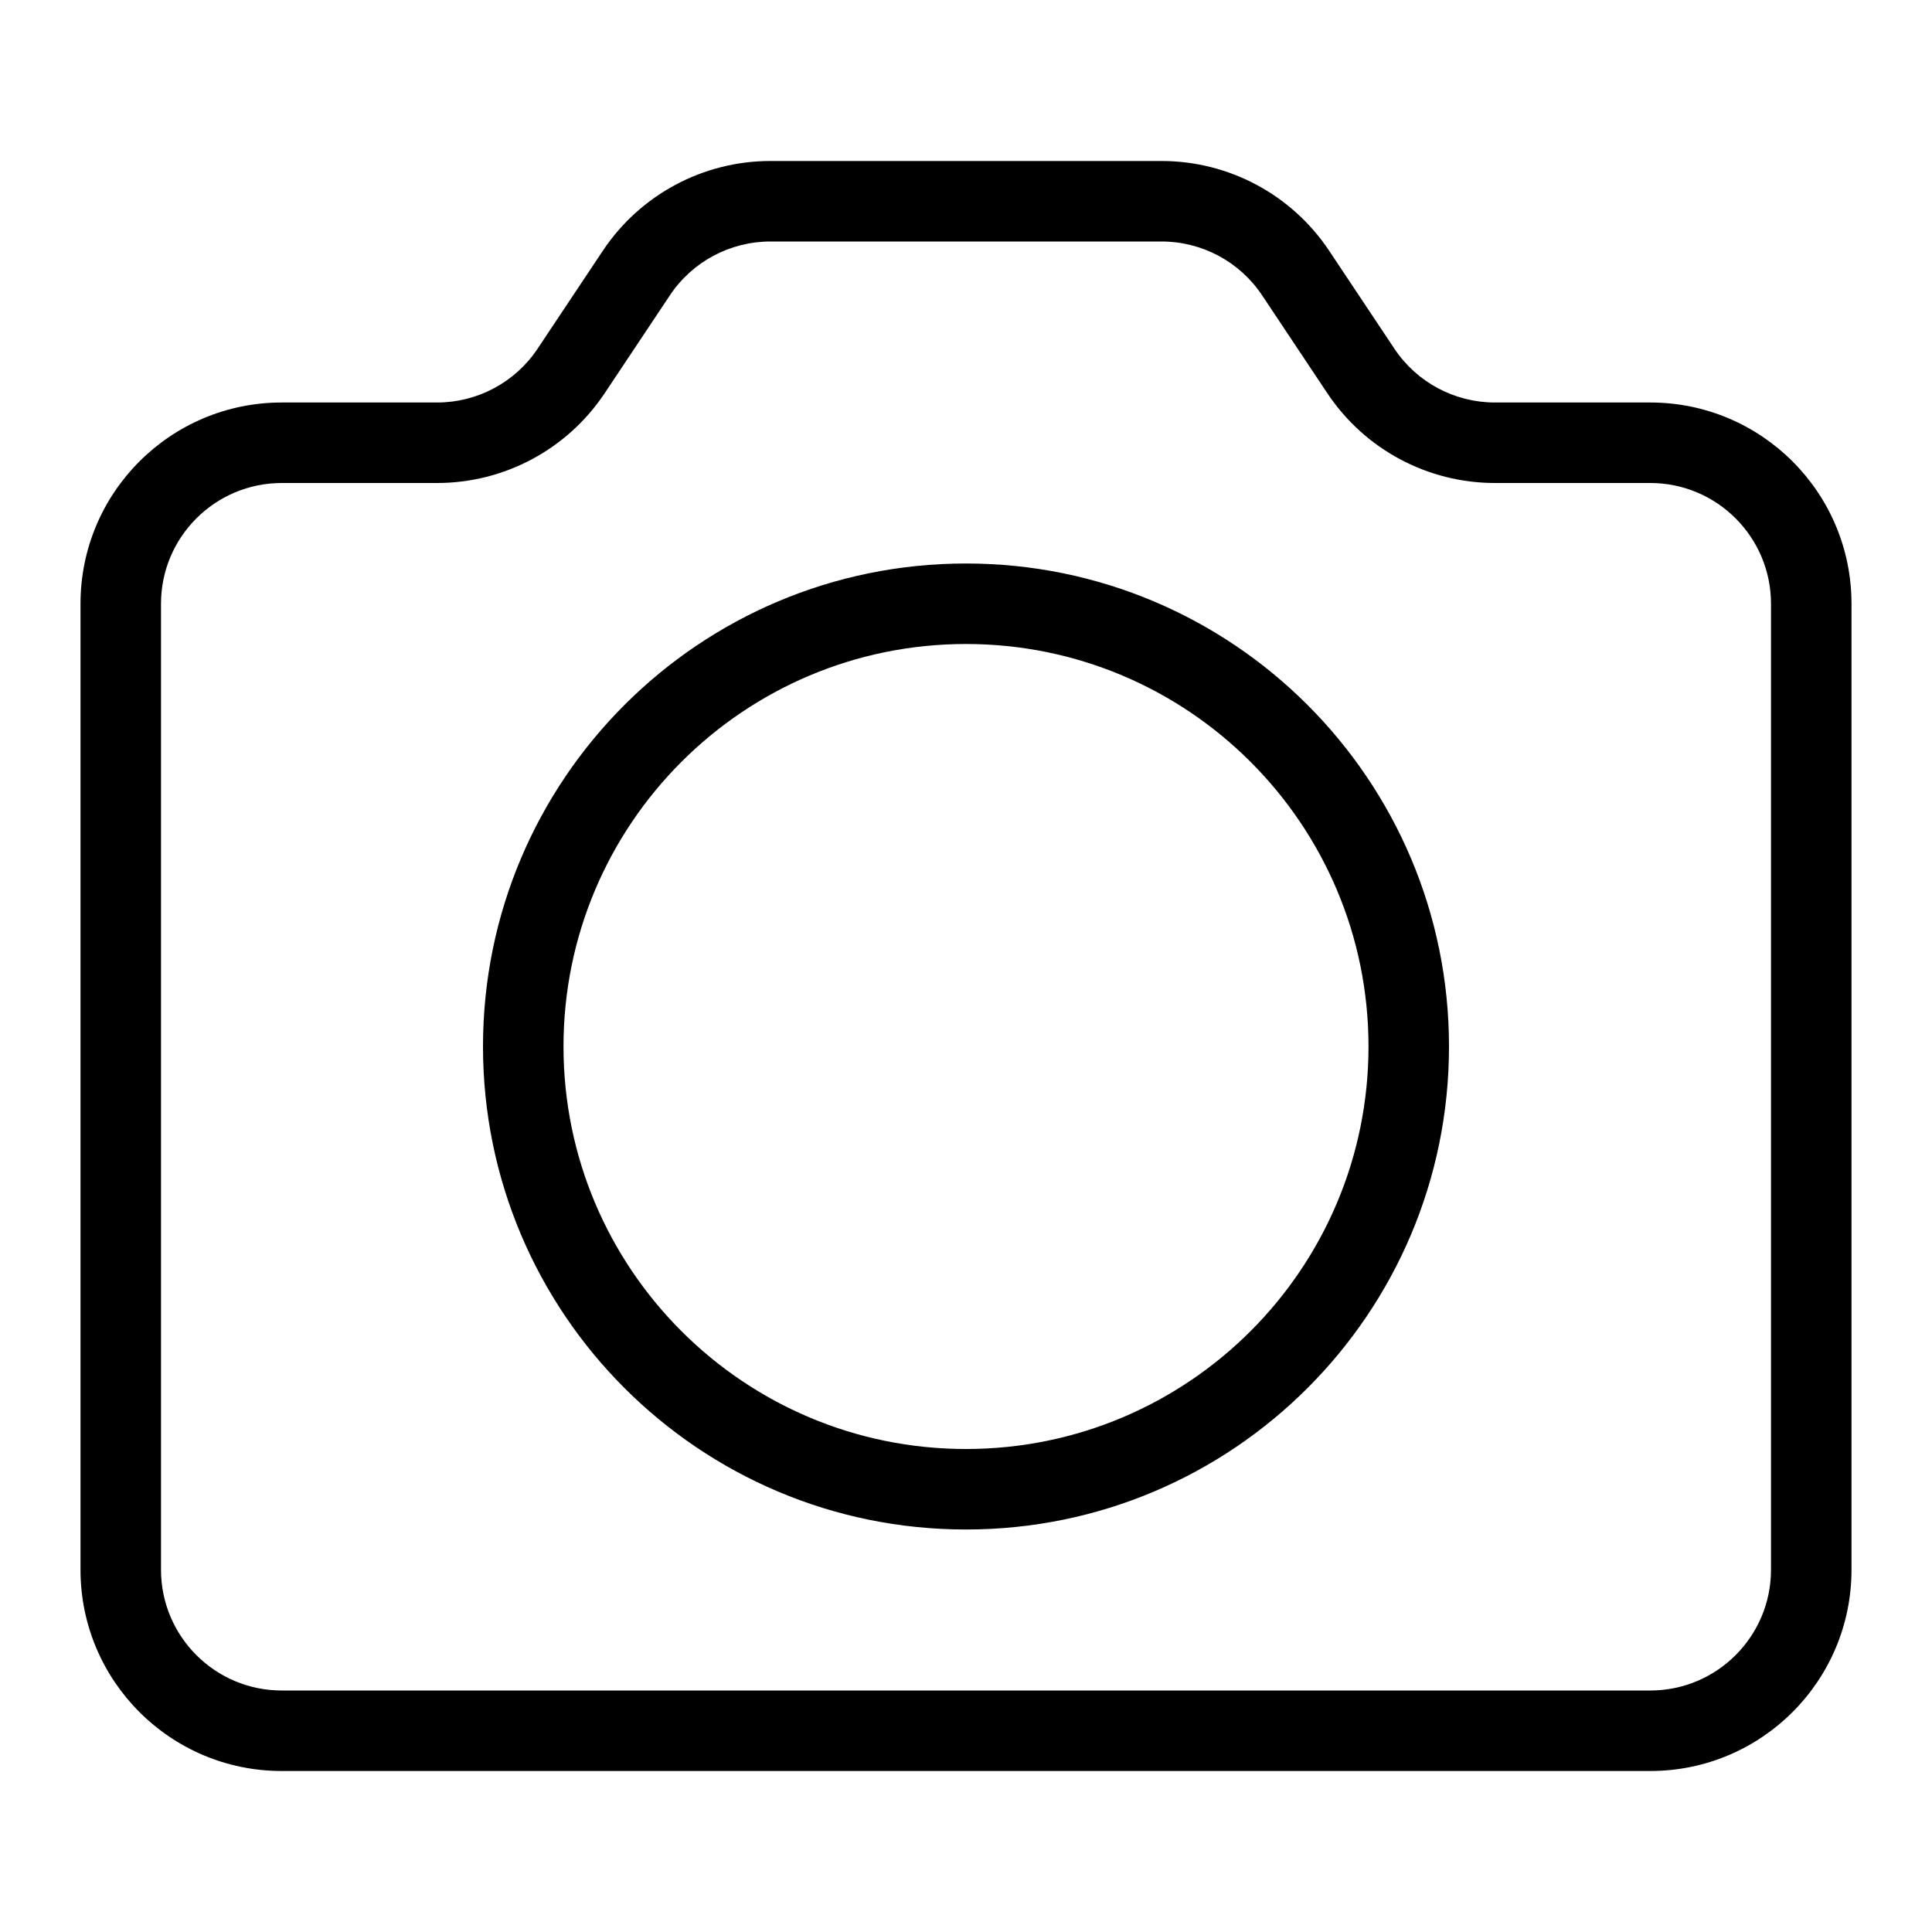
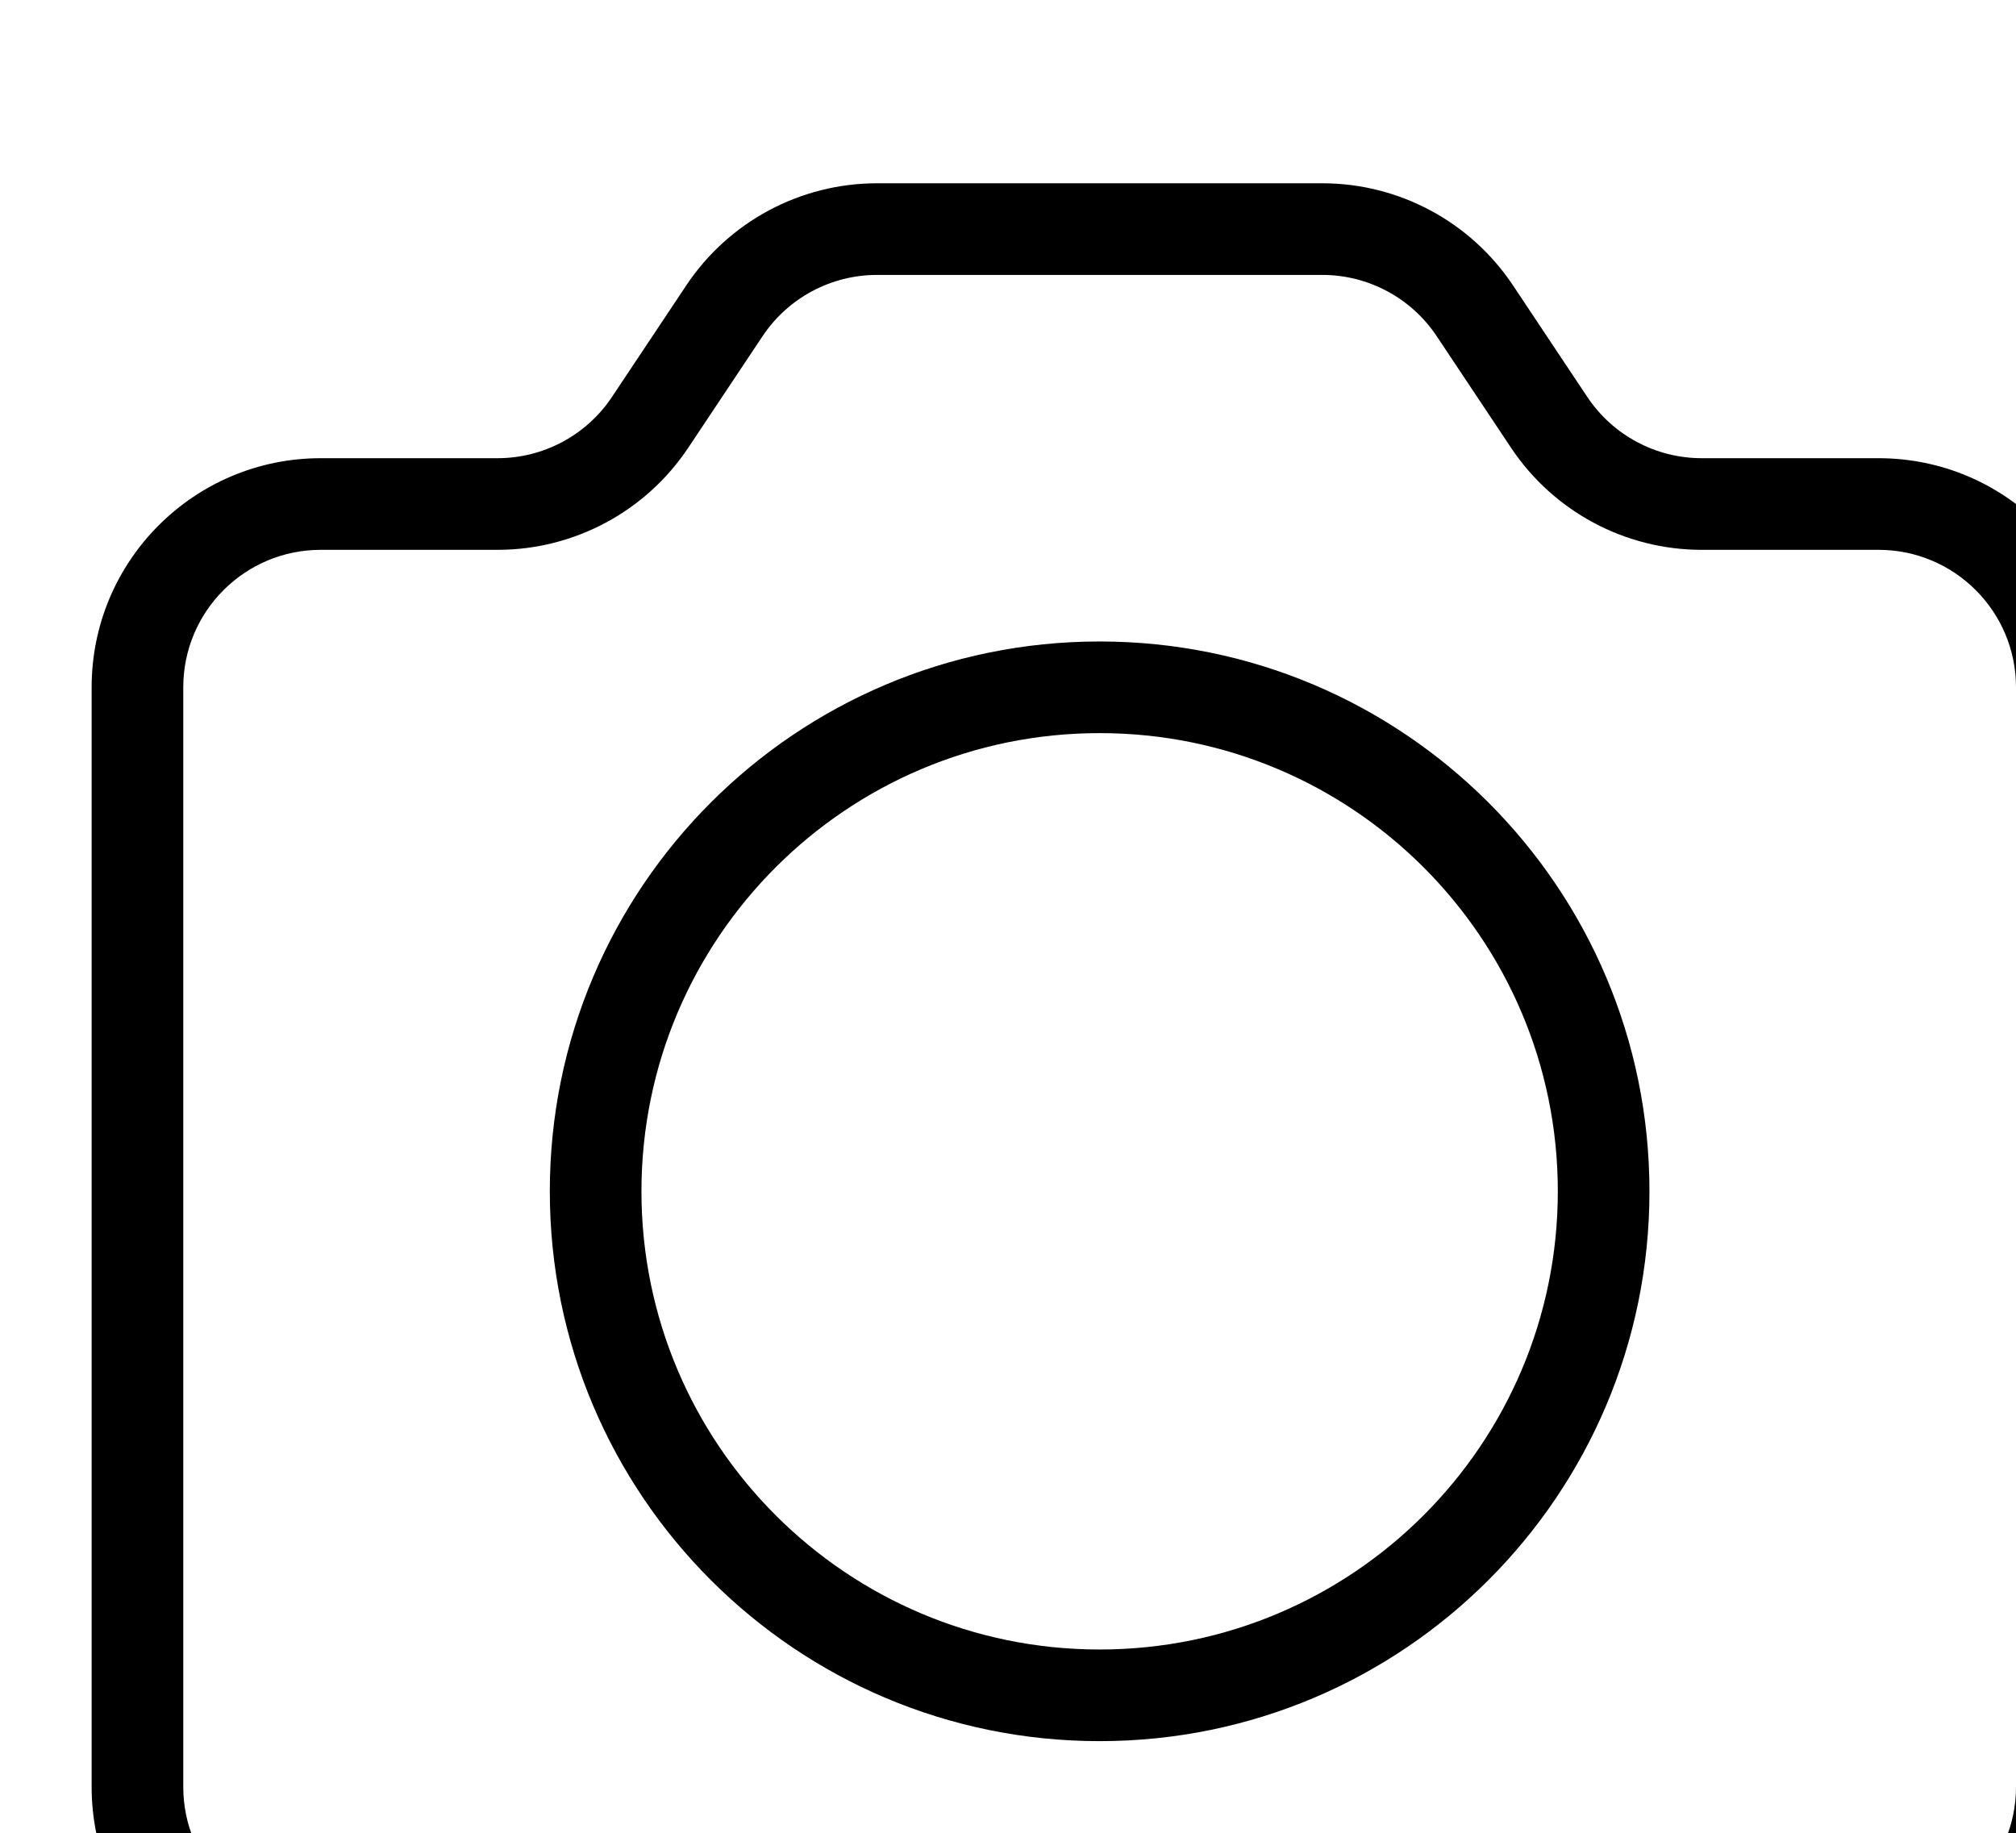
- <svg xmlns="http://www.w3.org/2000/svg" width="24" height="24" viewBox="0 0 24 24">
+ <svg xmlns="http://www.w3.org/2000/svg">
  <path fill="currentColor" d="M1,19.5 L1,7.5 C1,6.119 2.119,5 3.5,5 L5.43,5 C5.931,5 6.4,4.749 6.678,4.332 L7.49,3.113 C7.954,2.418 8.734,2 9.57,2 L14.43,2 C15.266,2 16.046,2.418 16.51,3.113 L17.322,4.332 C17.6,4.749 18.069,5 18.57,5 L20.5,5 C21.881,5 23,6.119 23,7.5 L23,19.5 C23,20.881 21.881,22 20.5,22 L3.5,22 C2.119,22 1,20.881 1,19.5 Z M2,19.5 C2,20.328 2.672,21 3.5,21 L20.5,21 C21.328,21 22,20.328 22,19.5 L22,7.5 C22,6.672 21.328,6 20.5,6 L18.57,6 C17.734,6 16.954,5.582 16.49,4.887 L15.678,3.668 C15.4,3.251 14.931,3 14.43,3 L9.57,3 C9.069,3 8.6,3.251 8.322,3.668 L7.51,4.887 C7.046,5.582 6.266,6 5.43,6 L3.5,6 C2.672,6 2,6.672 2,7.5 L2,19.5 Z M12,19 C8.686,19 6,16.314 6,13 C6,9.686 8.686,7 12,7 C15.314,7 18,9.686 18,13 C18,16.314 15.314,19 12,19 Z M12,18 C14.761,18 17,15.761 17,13 C17,10.239 14.761,8 12,8 C9.239,8 7,10.239 7,13 C7,15.761 9.239,18 12,18 Z" />
</svg>
